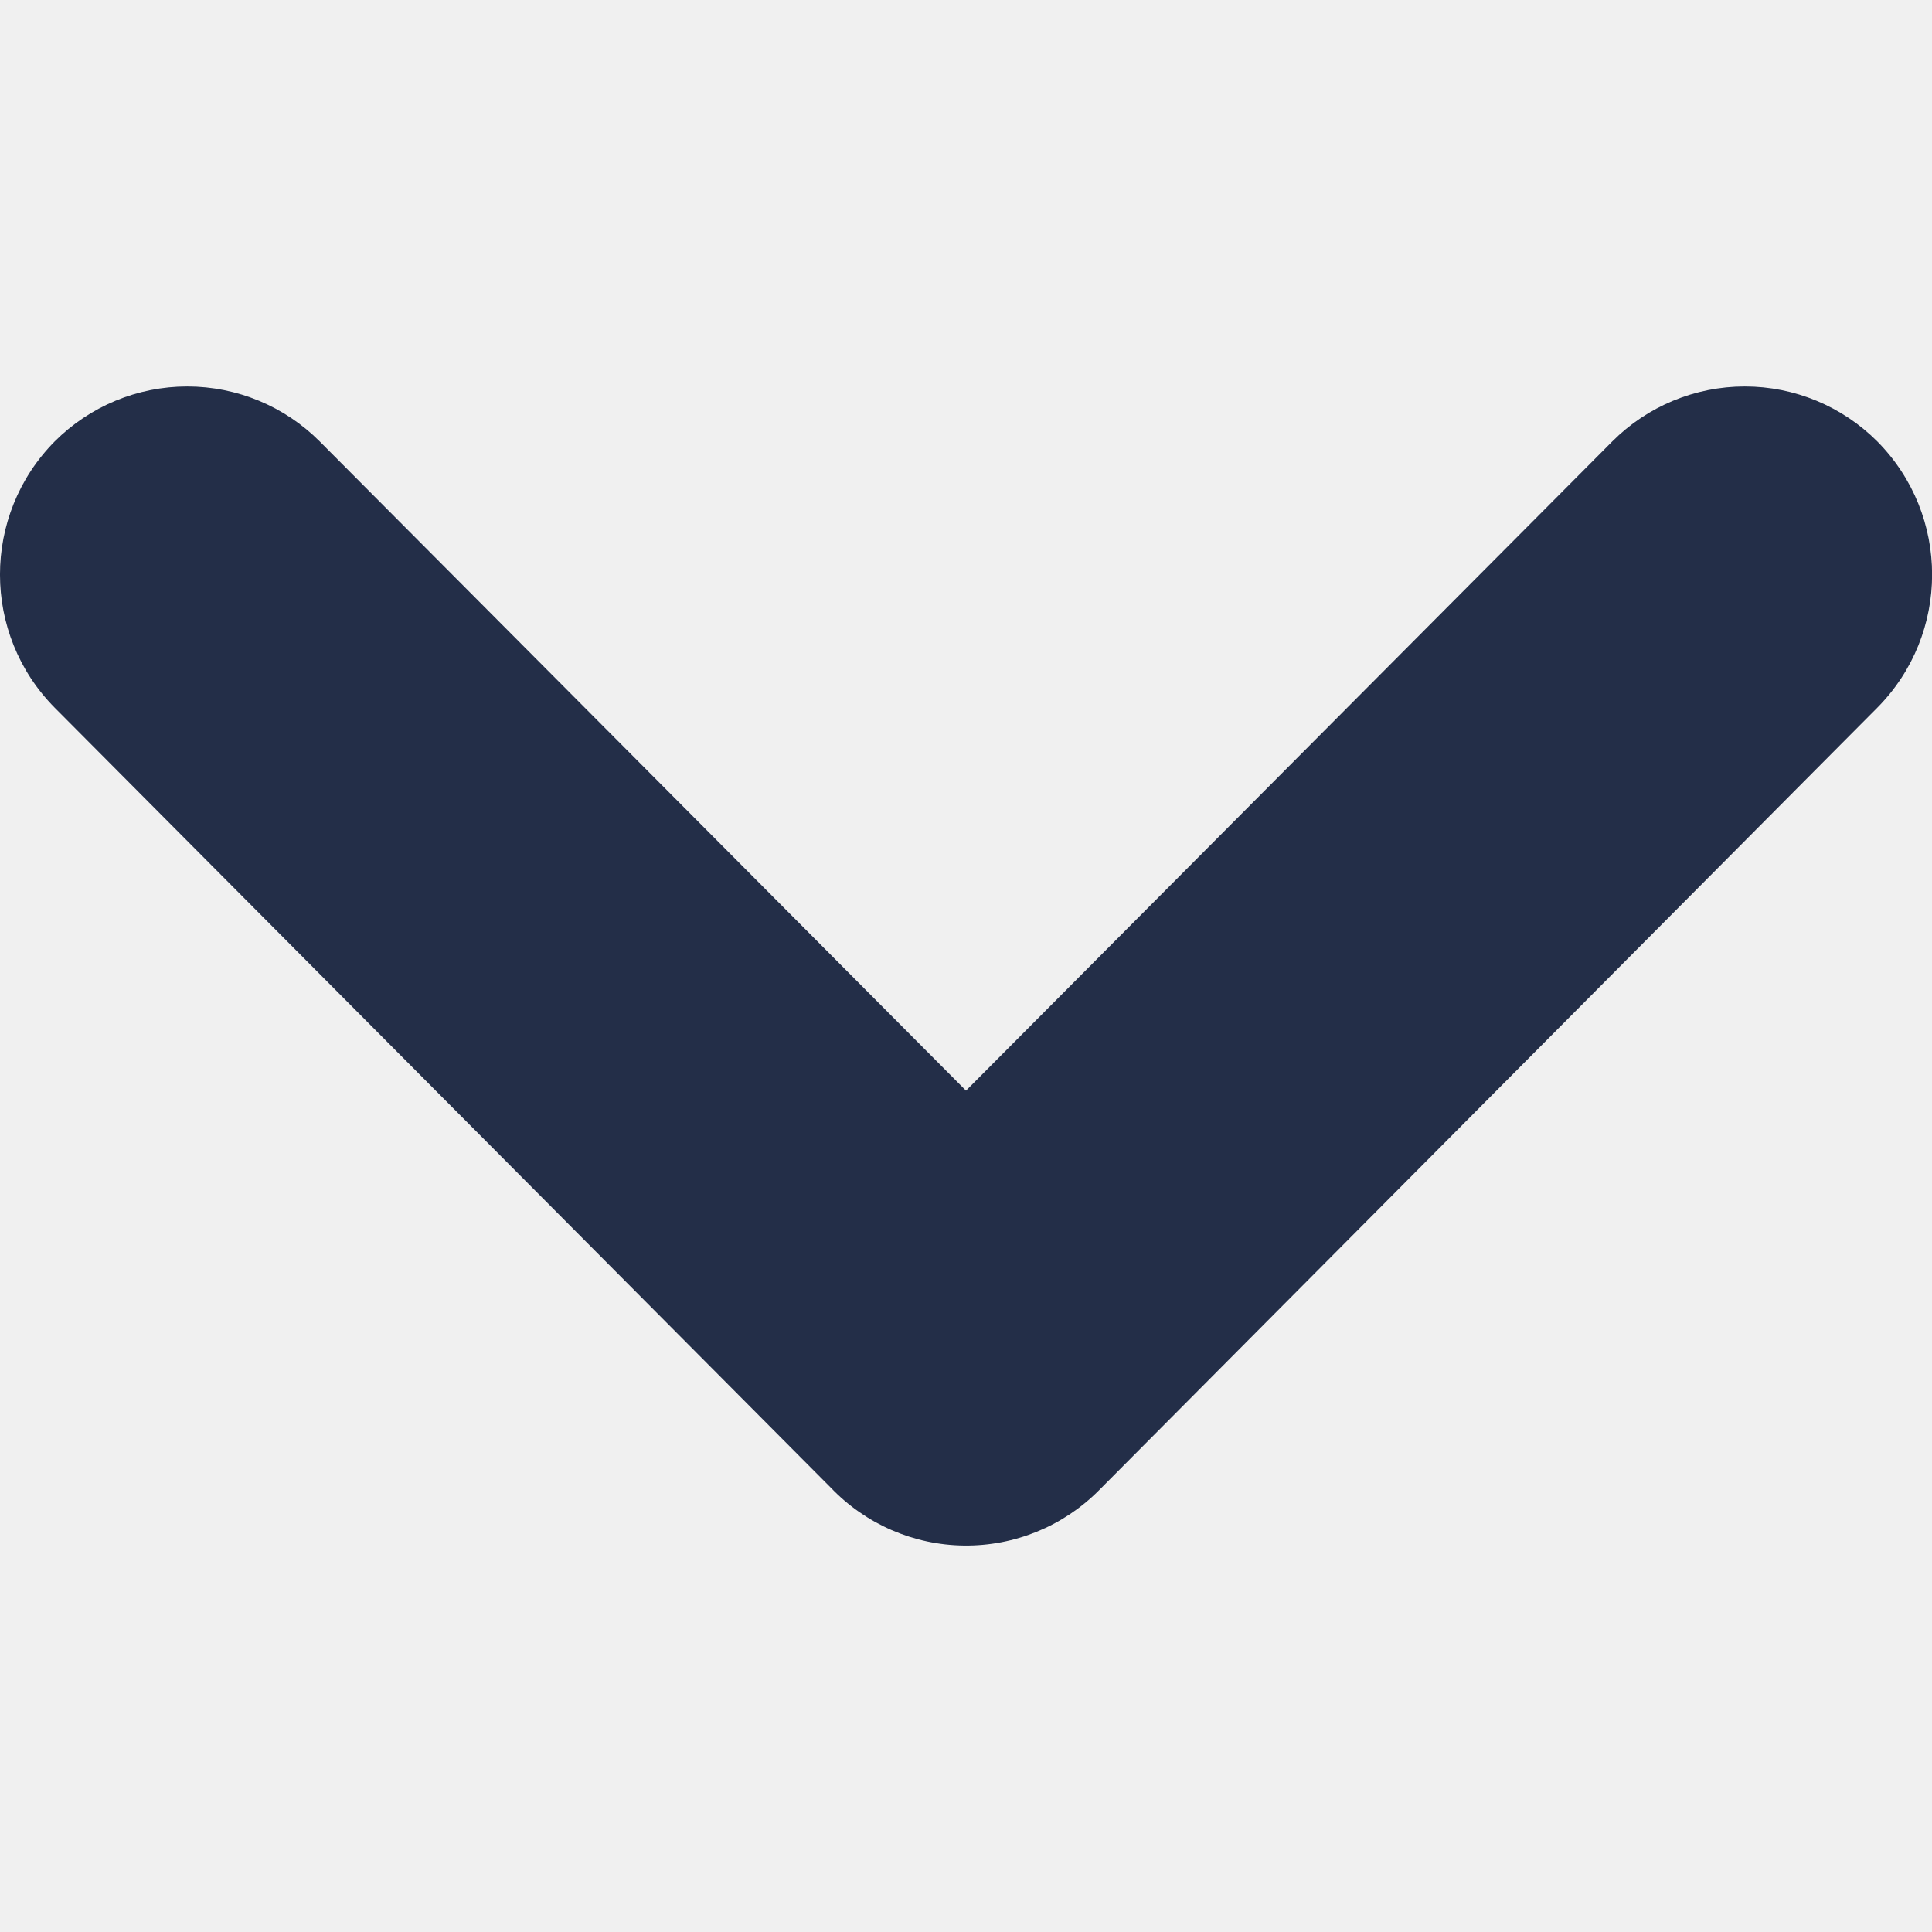
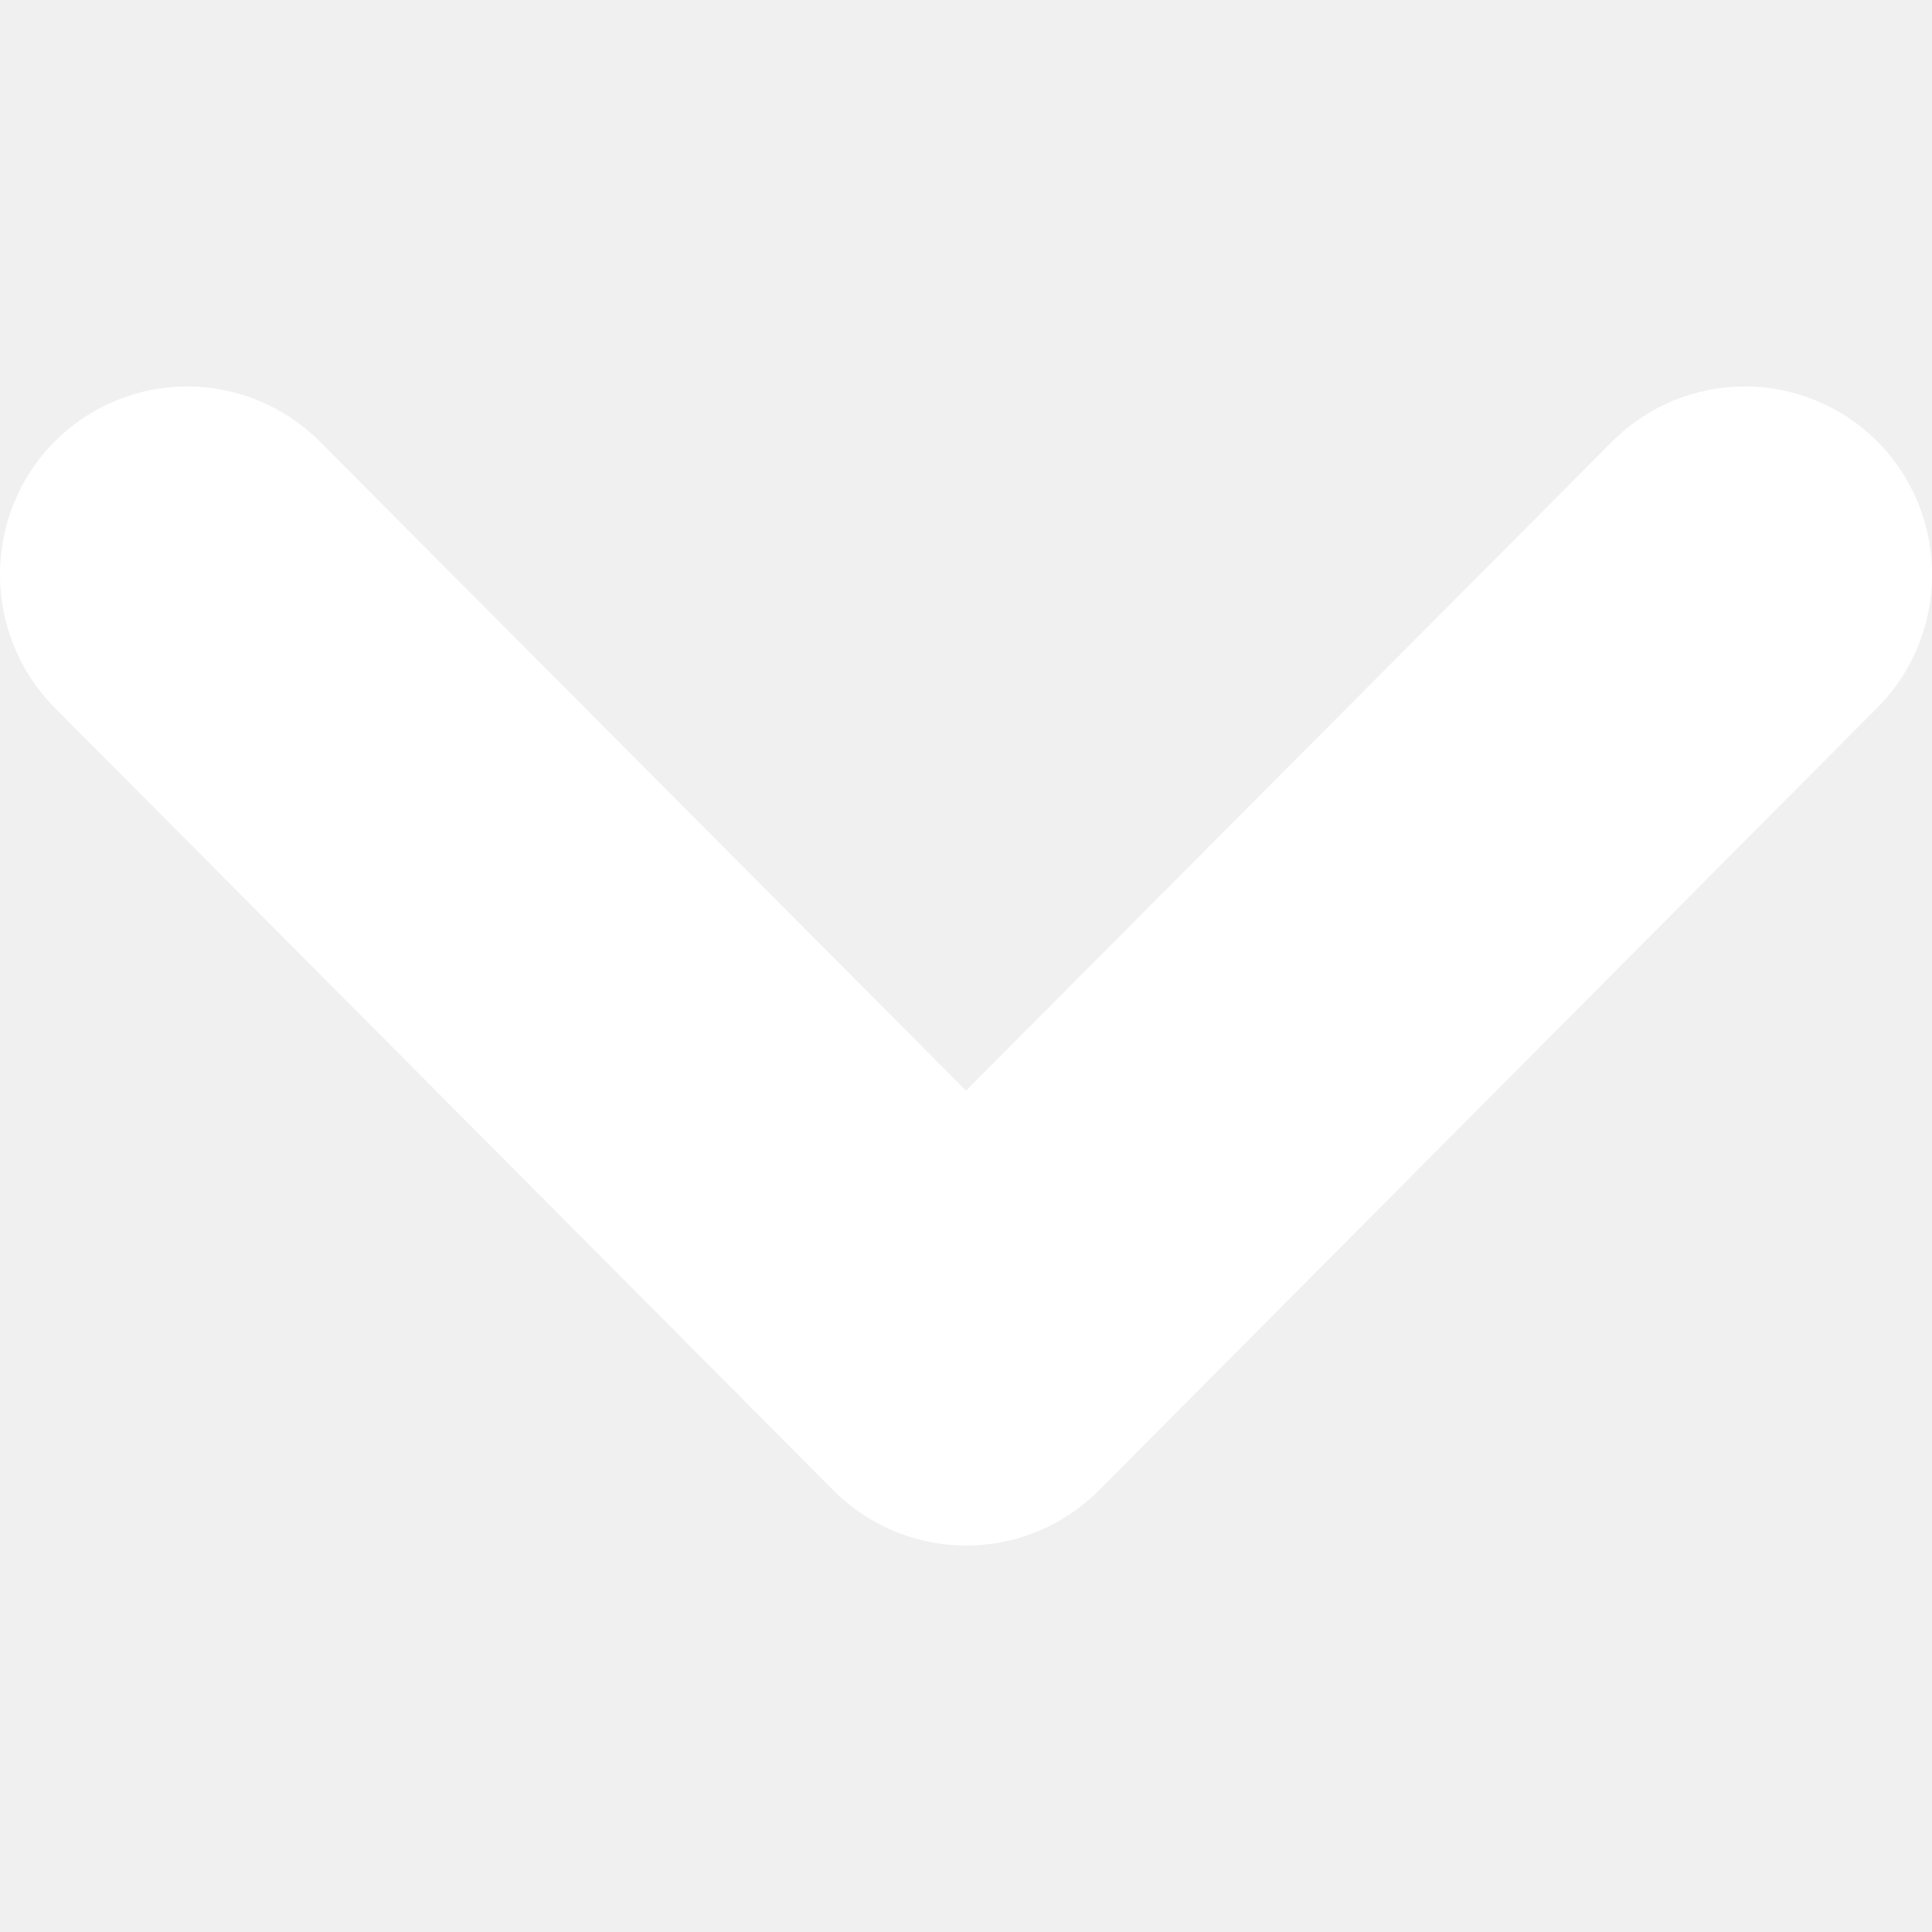
- <svg xmlns="http://www.w3.org/2000/svg" id="Arrow_Small_Down" data-name="Arrow/Small/Down" width="10" height="10" viewBox="0 0 10 10">
-   <path id="Arrow_Small_Down-2" data-name="Arrow/Small/Down" d="M5.7.3A.969.969,0,0,0,4.313.285L.283,4.337a.979.979,0,0,0,0,1.378.969.969,0,0,0,1.372,0L5,2.355l3.345,3.36a.969.969,0,0,0,1.372,0,.98.98,0,0,0,0-1.378Z" transform="translate(10 8) rotate(-180)" fill="#232e48" />
+ <svg xmlns="http://www.w3.org/2000/svg" id="Arrow_Small_Down" data-name="Arrow/Small/Down" width="24" height="24" viewBox="0 0 10 10">
+   <path id="Arrow_Small_Down-2" data-name="Arrow/Small/Down" d="M5.7.3A.969.969,0,0,0,4.313.285L.283,4.337a.979.979,0,0,0,0,1.378.969.969,0,0,0,1.372,0L5,2.355l3.345,3.36a.969.969,0,0,0,1.372,0,.98.98,0,0,0,0-1.378Z" transform="translate(10 8) rotate(-180)" fill="white" />
</svg>
